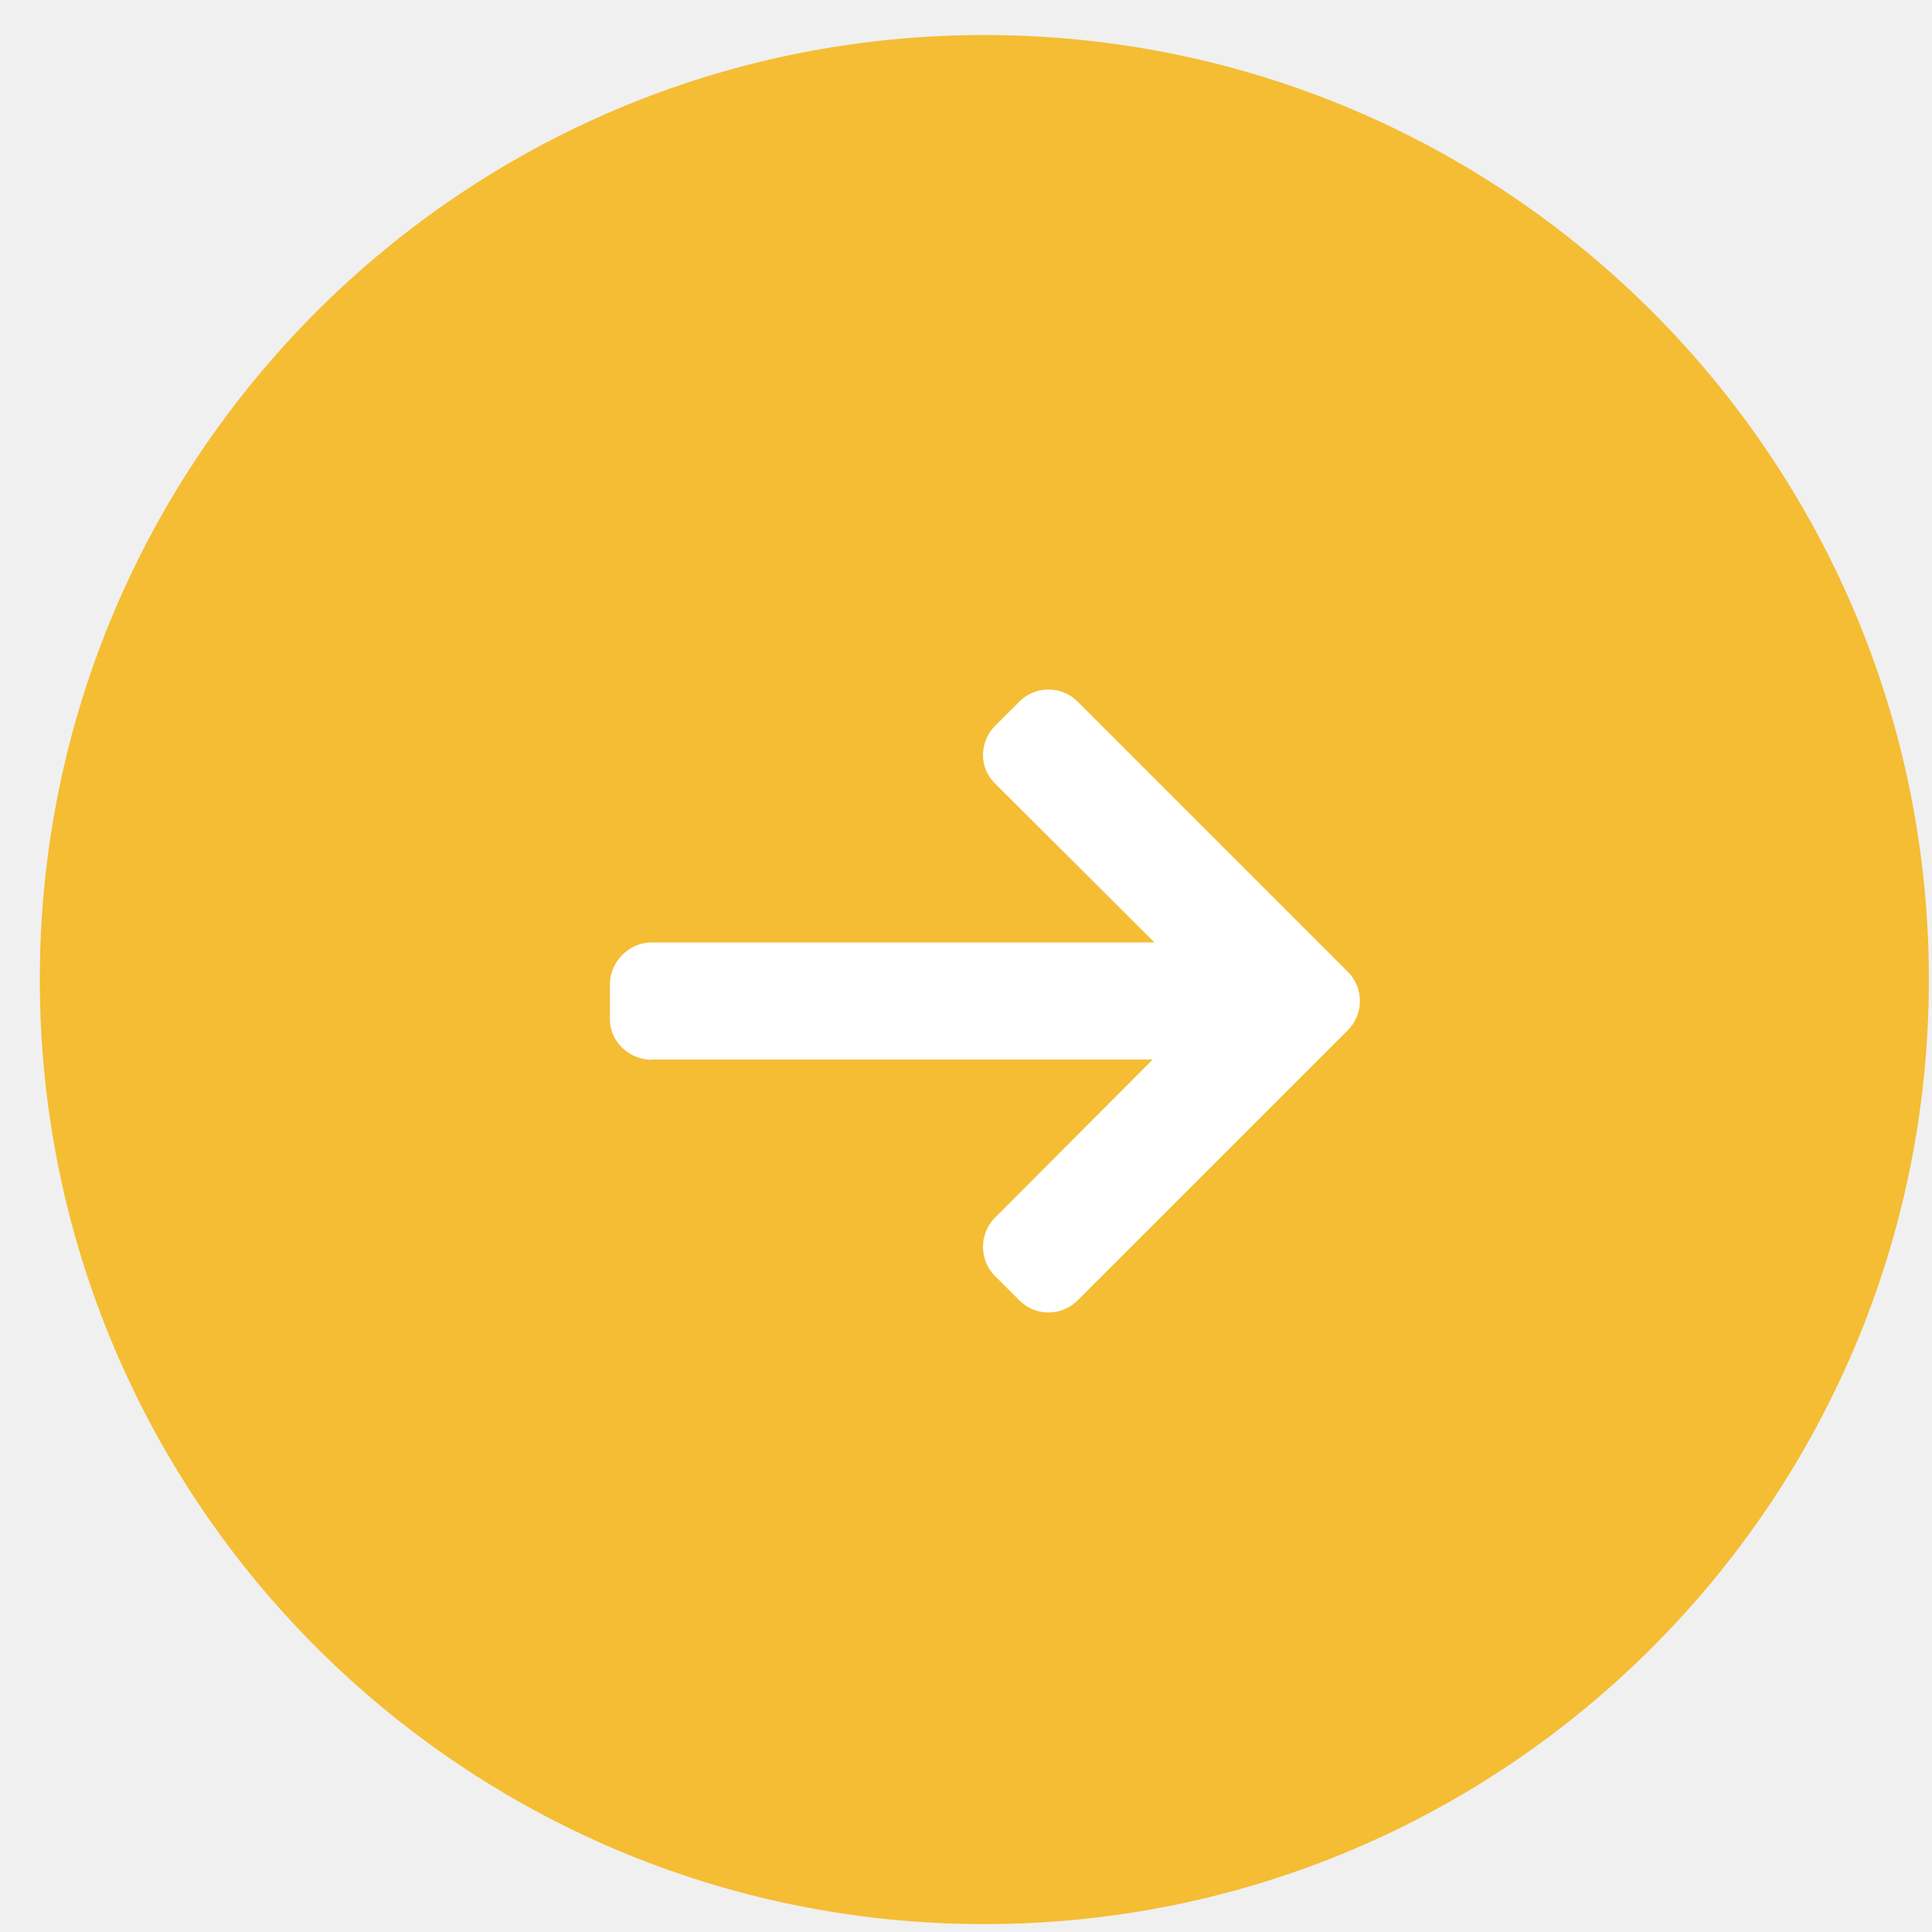
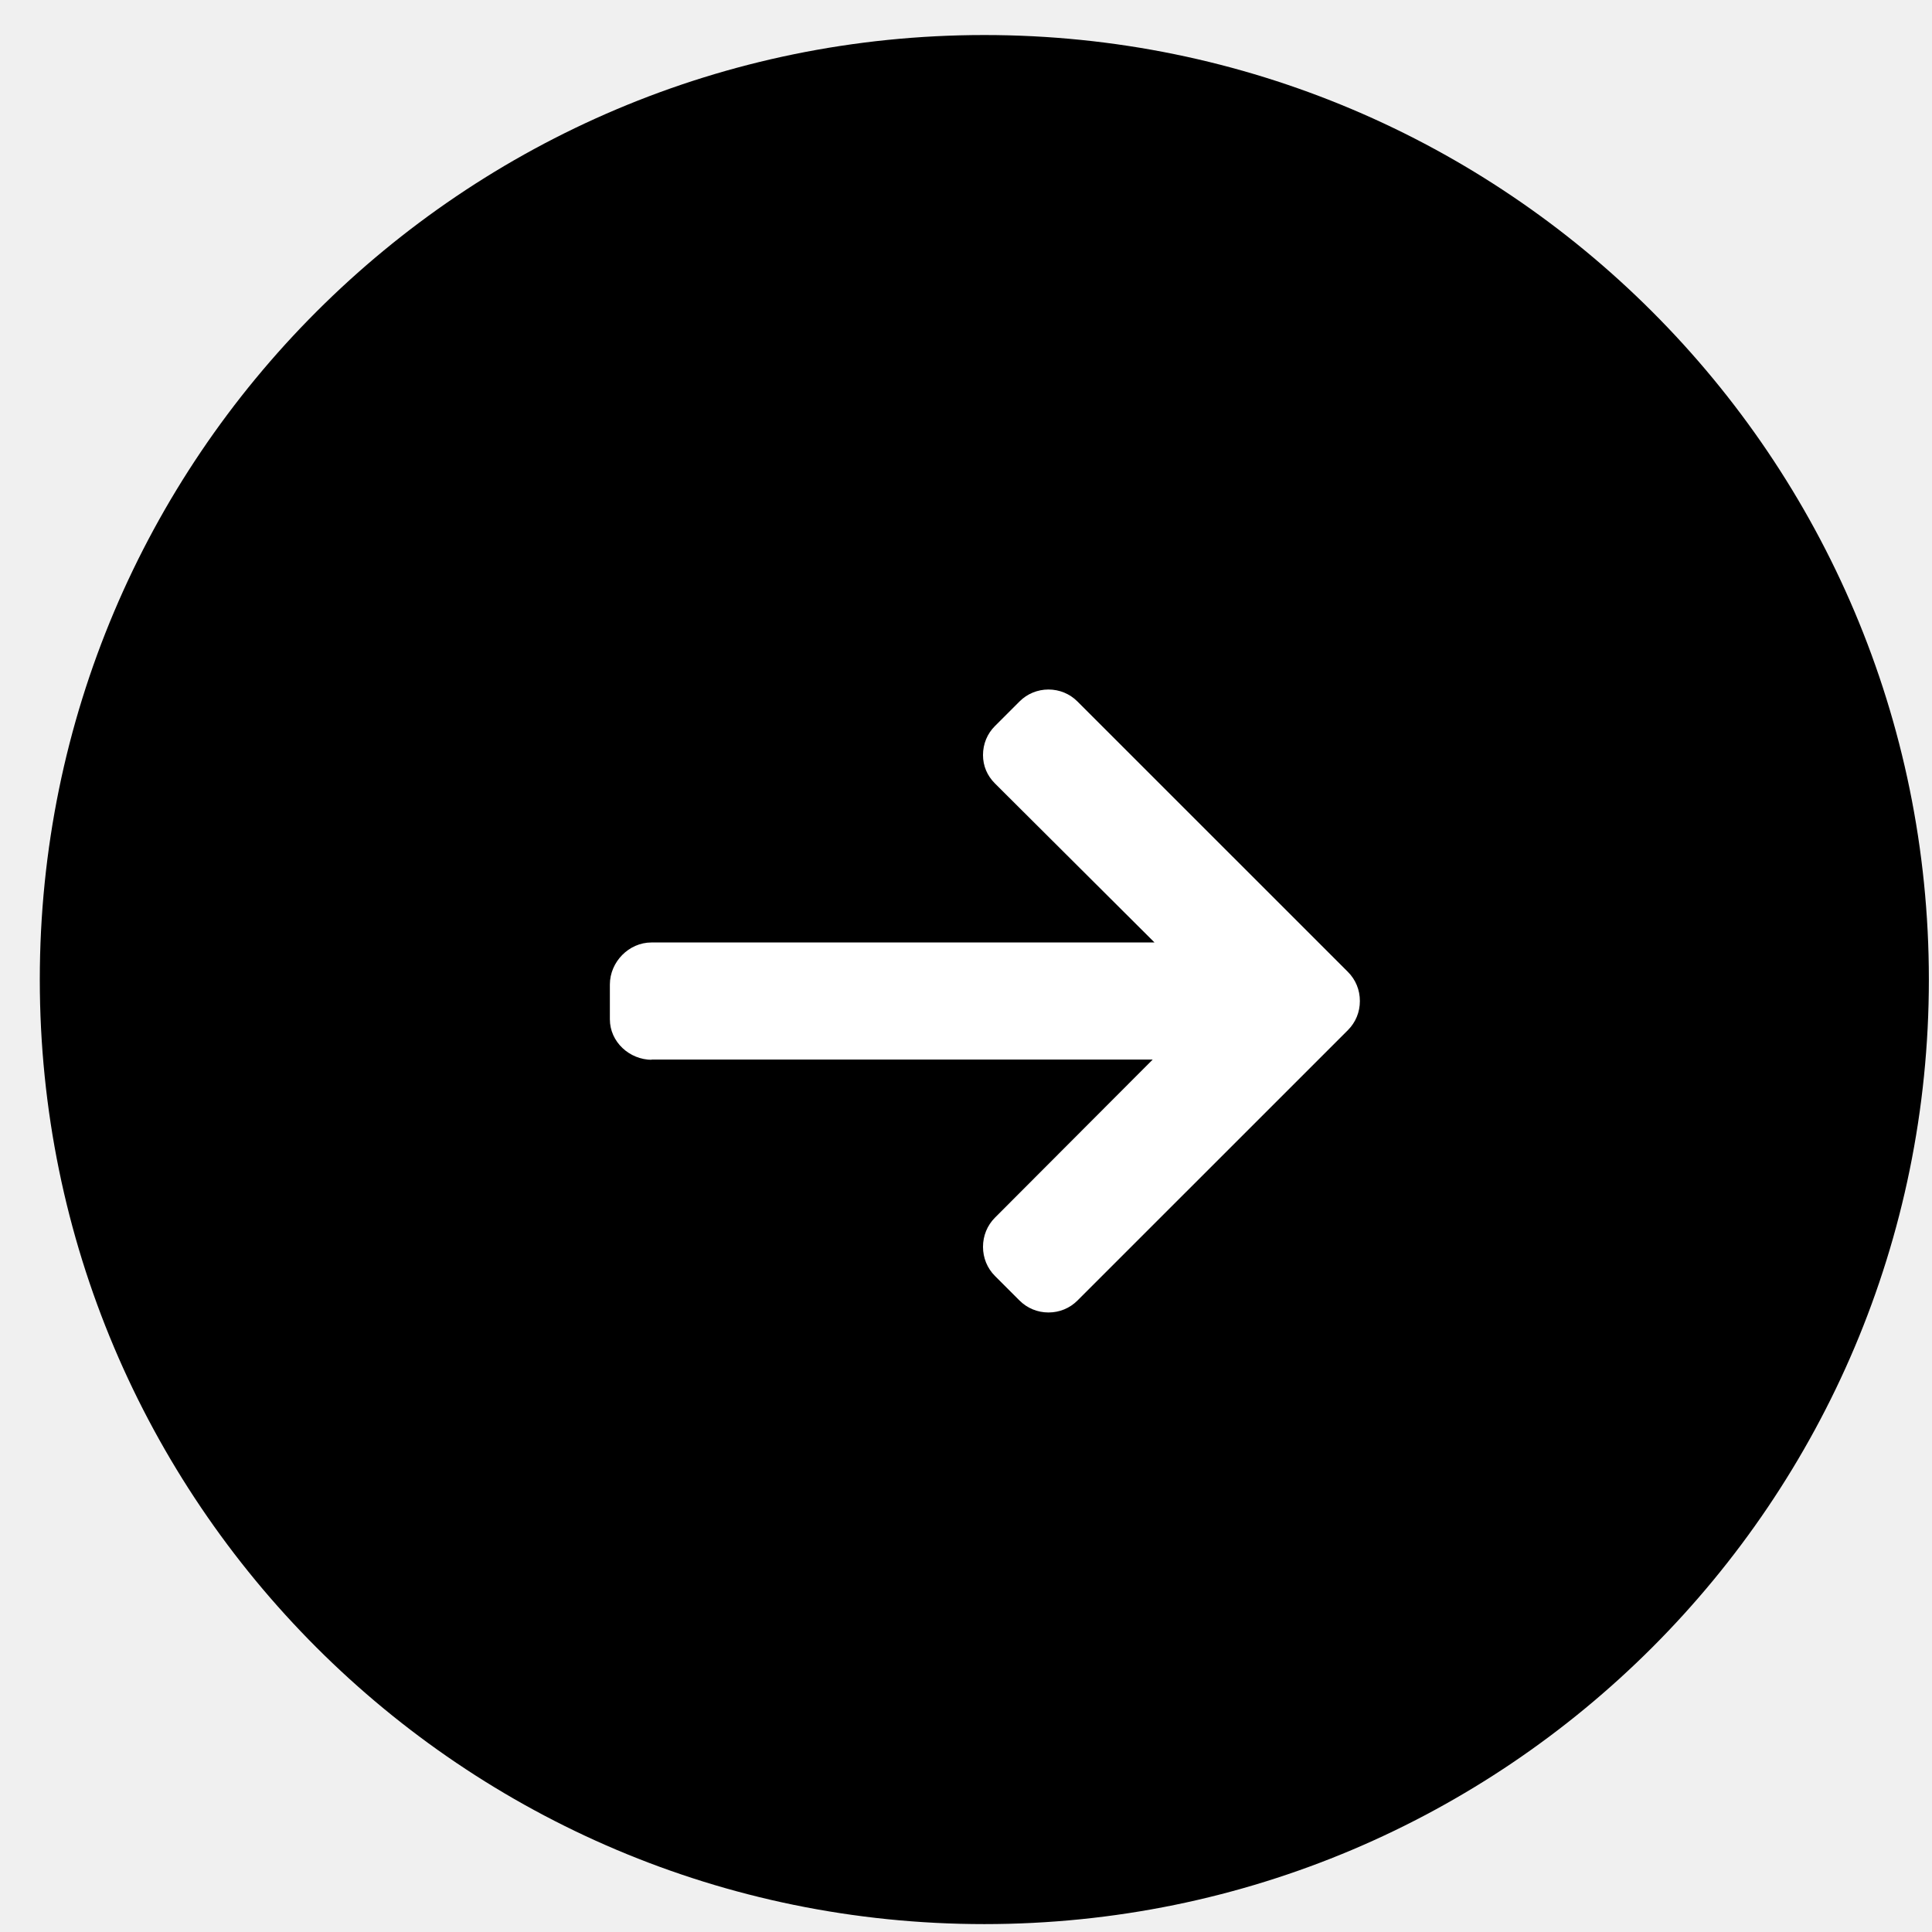
<svg xmlns="http://www.w3.org/2000/svg" width="45" height="45" viewBox="0 0 45 45" fill="none">
-   <circle cx="22.927" cy="22.816" r="22" fill="#F4BD33" />
+   <circle cx="22.927" cy="22.816" r="22" fill="#000000" />
  <path d="M15.187 24.685L15.159 24.679L26.849 24.679L23.174 28.362C22.994 28.542 22.896 28.786 22.896 29.041C22.896 29.297 22.994 29.539 23.174 29.719L23.746 30.291C23.926 30.471 24.166 30.57 24.421 30.57C24.677 30.57 24.916 30.472 25.096 30.292L31.396 23.993C31.576 23.812 31.675 23.572 31.674 23.316C31.675 23.059 31.576 22.818 31.396 22.638L25.096 16.339C24.916 16.159 24.677 16.06 24.421 16.06C24.166 16.06 23.926 16.159 23.746 16.339L23.174 16.911C22.994 17.09 22.896 17.33 22.896 17.586C22.896 17.841 22.994 18.068 23.174 18.248L26.891 21.952L15.174 21.952C14.647 21.952 14.205 22.405 14.205 22.932L14.205 23.741C14.205 24.267 14.66 24.685 15.187 24.685Z" fill="white" />
</svg>
